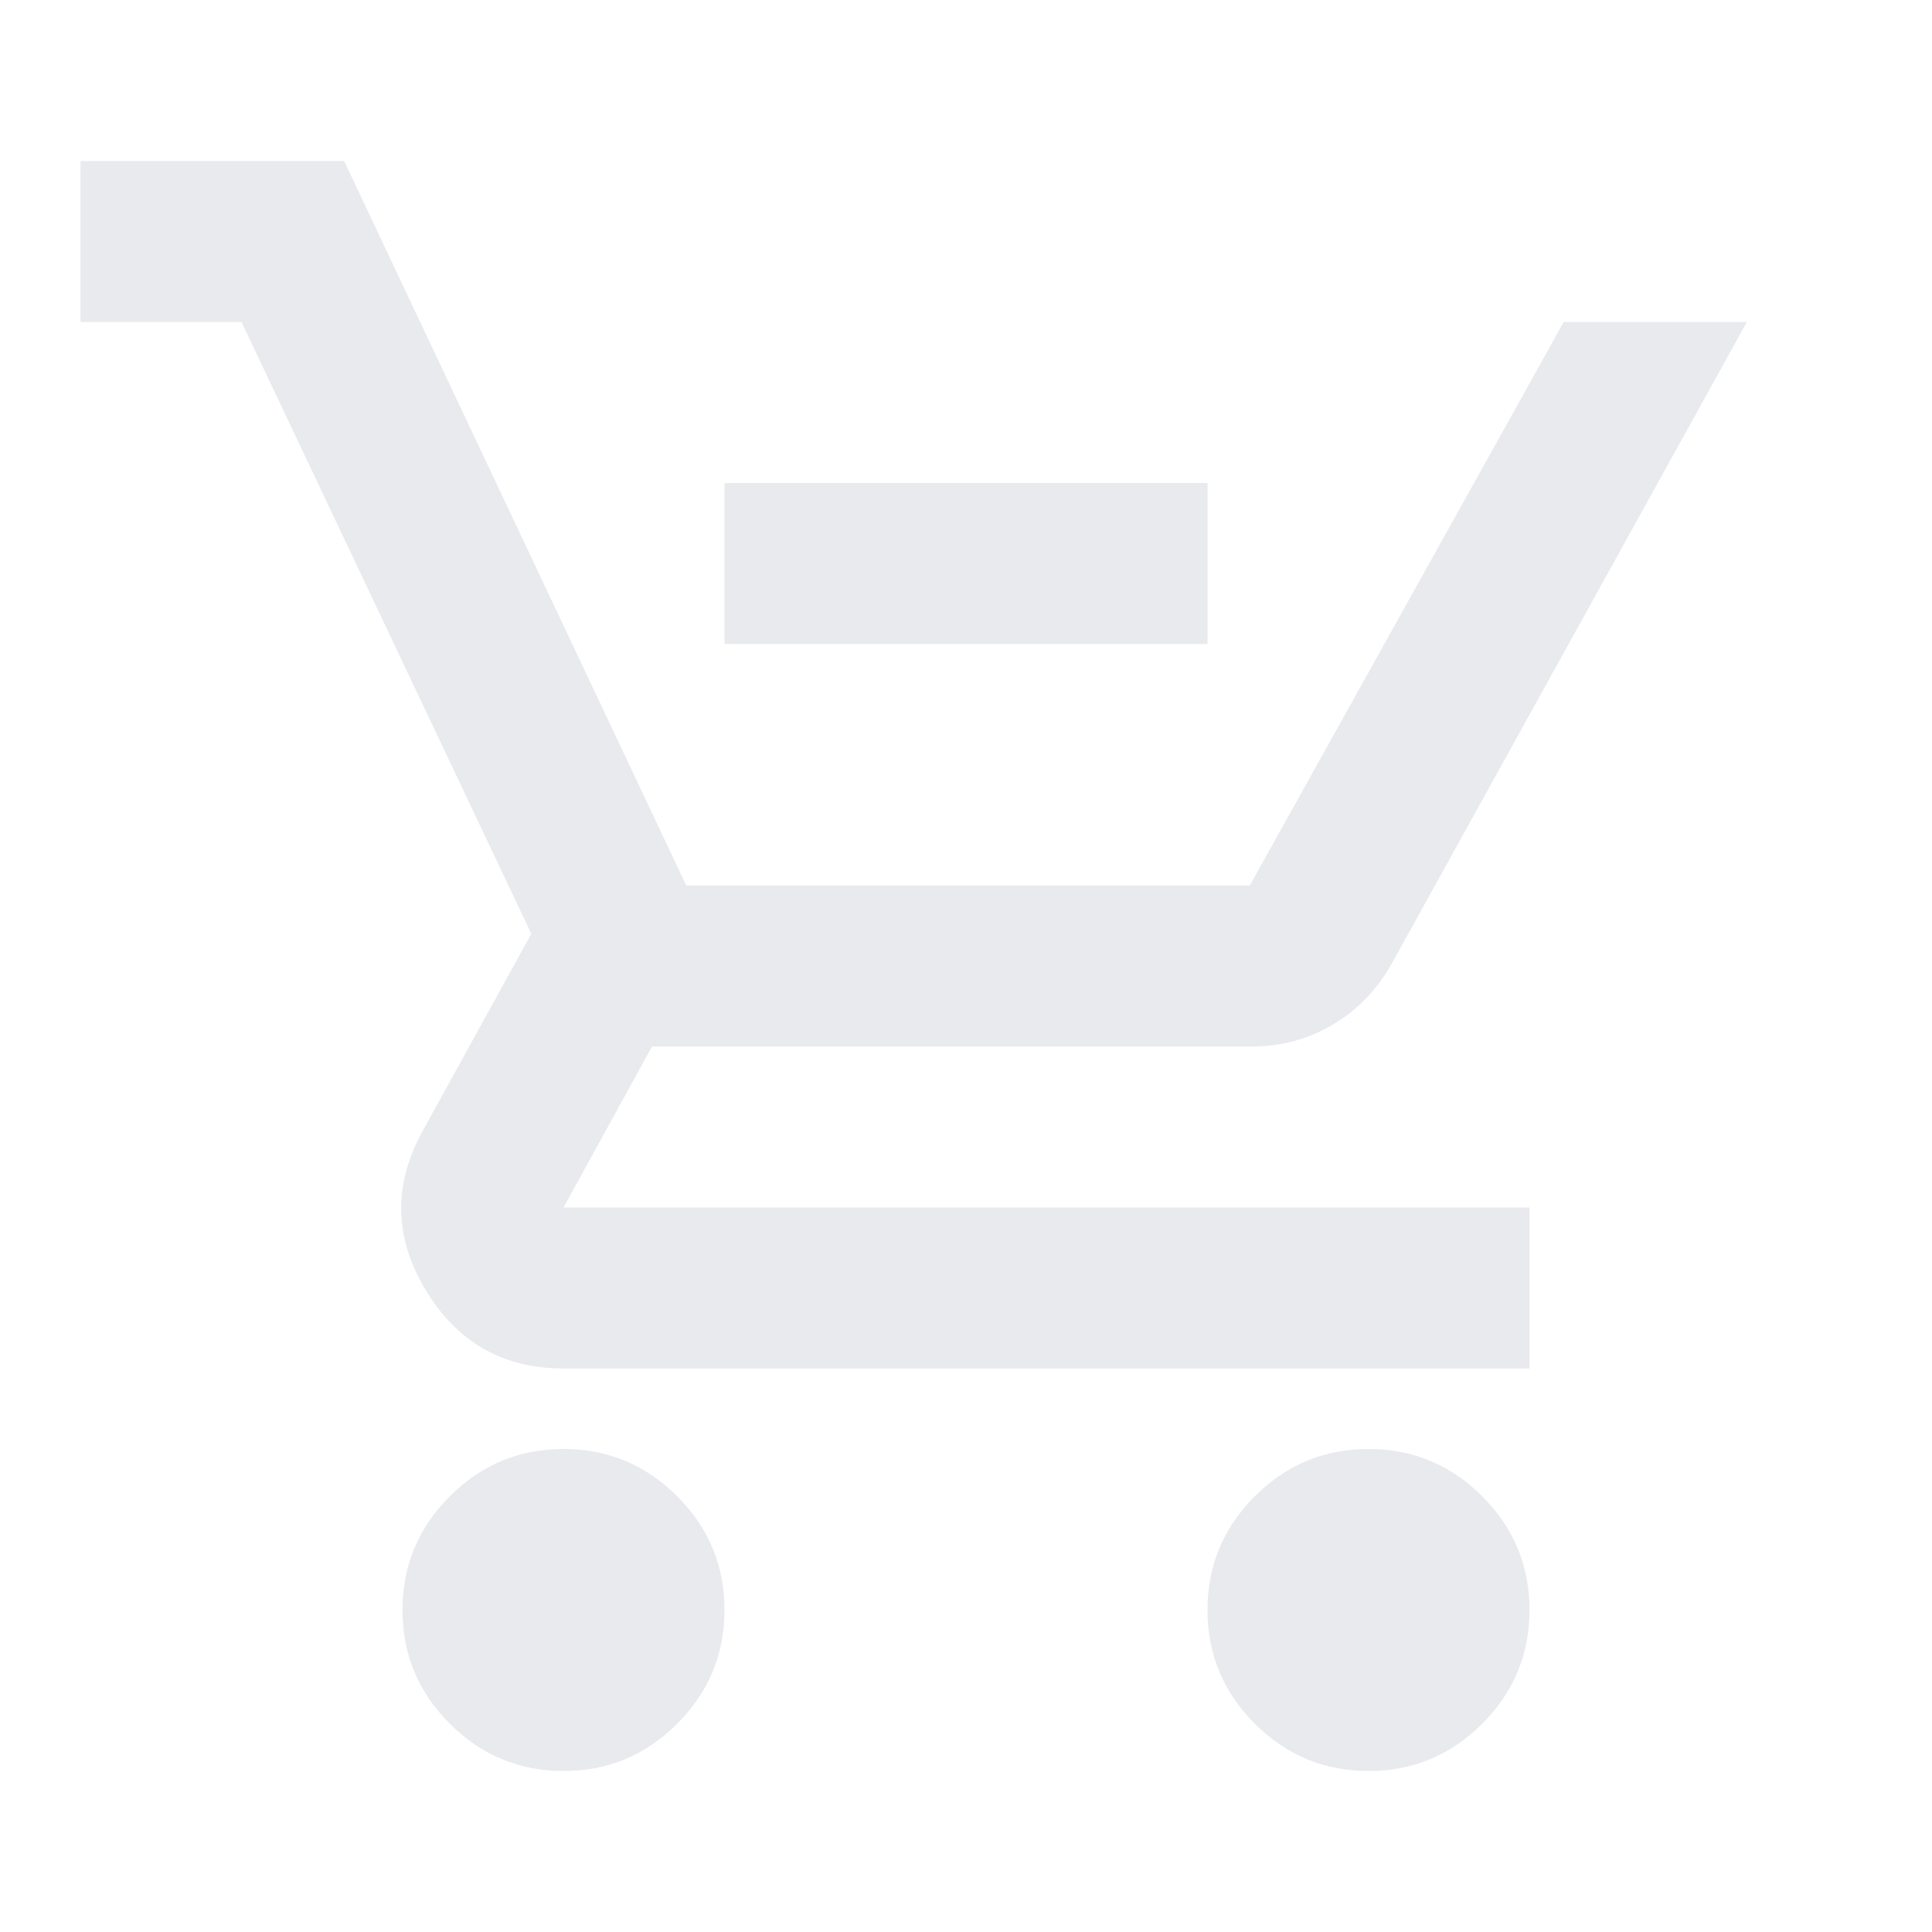
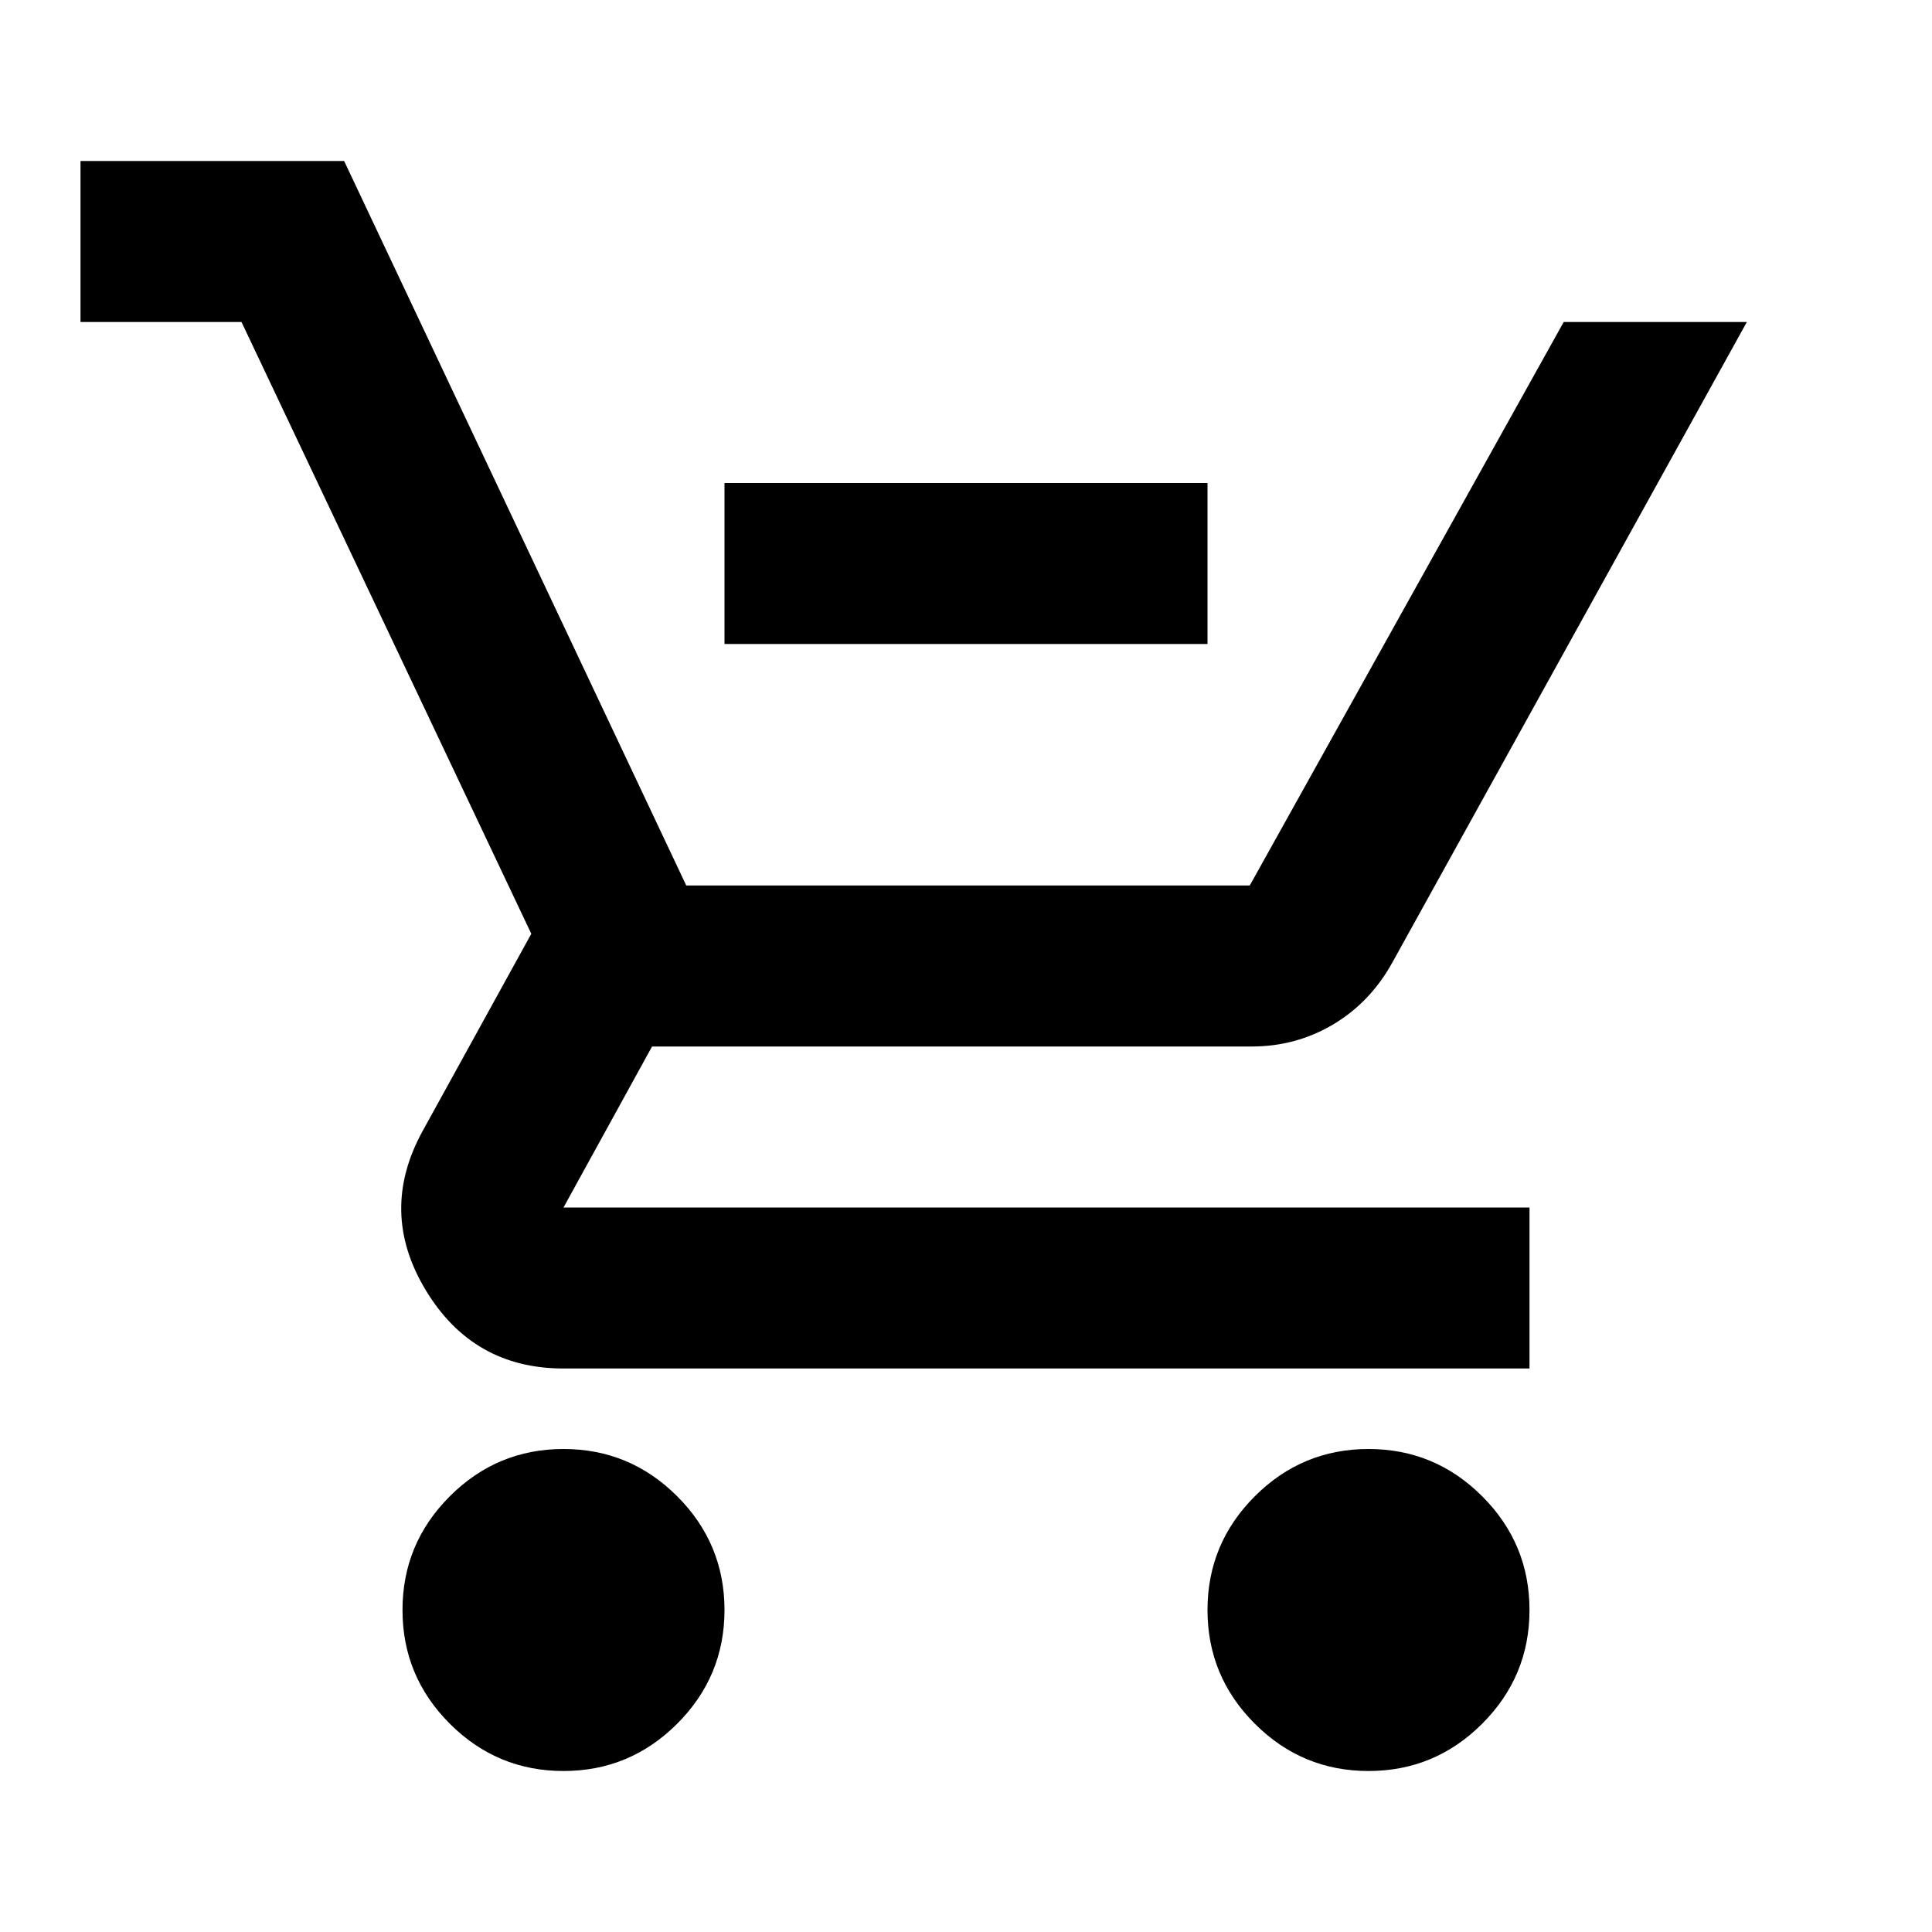
- <svg xmlns="http://www.w3.org/2000/svg" height="24px" viewBox="0 -960 960 960" width="24px" fill="#e8eaed">
+ <svg xmlns="http://www.w3.org/2000/svg" height="24px" viewBox="0 -960 960 960" width="24px" fill="#000000">
  <path d="M360-640v-80h240v80H360ZM280-80q-33 0-56.5-23.5T200-160q0-33 23.5-56.5T280-240q33 0 56.5 23.5T360-160q0 33-23.5 56.5T280-80Zm400 0q-33 0-56.5-23.5T600-160q0-33 23.5-56.5T680-240q33 0 56.5 23.5T760-160q0 33-23.5 56.5T680-80ZM40-800v-80h131l170 360h280l156-280h91L692-482q-11 20-29.5 31T622-440H324l-44 80h480v80H280q-45 0-68.5-39t-1.5-79l54-98-144-304H40Z" />
</svg>
